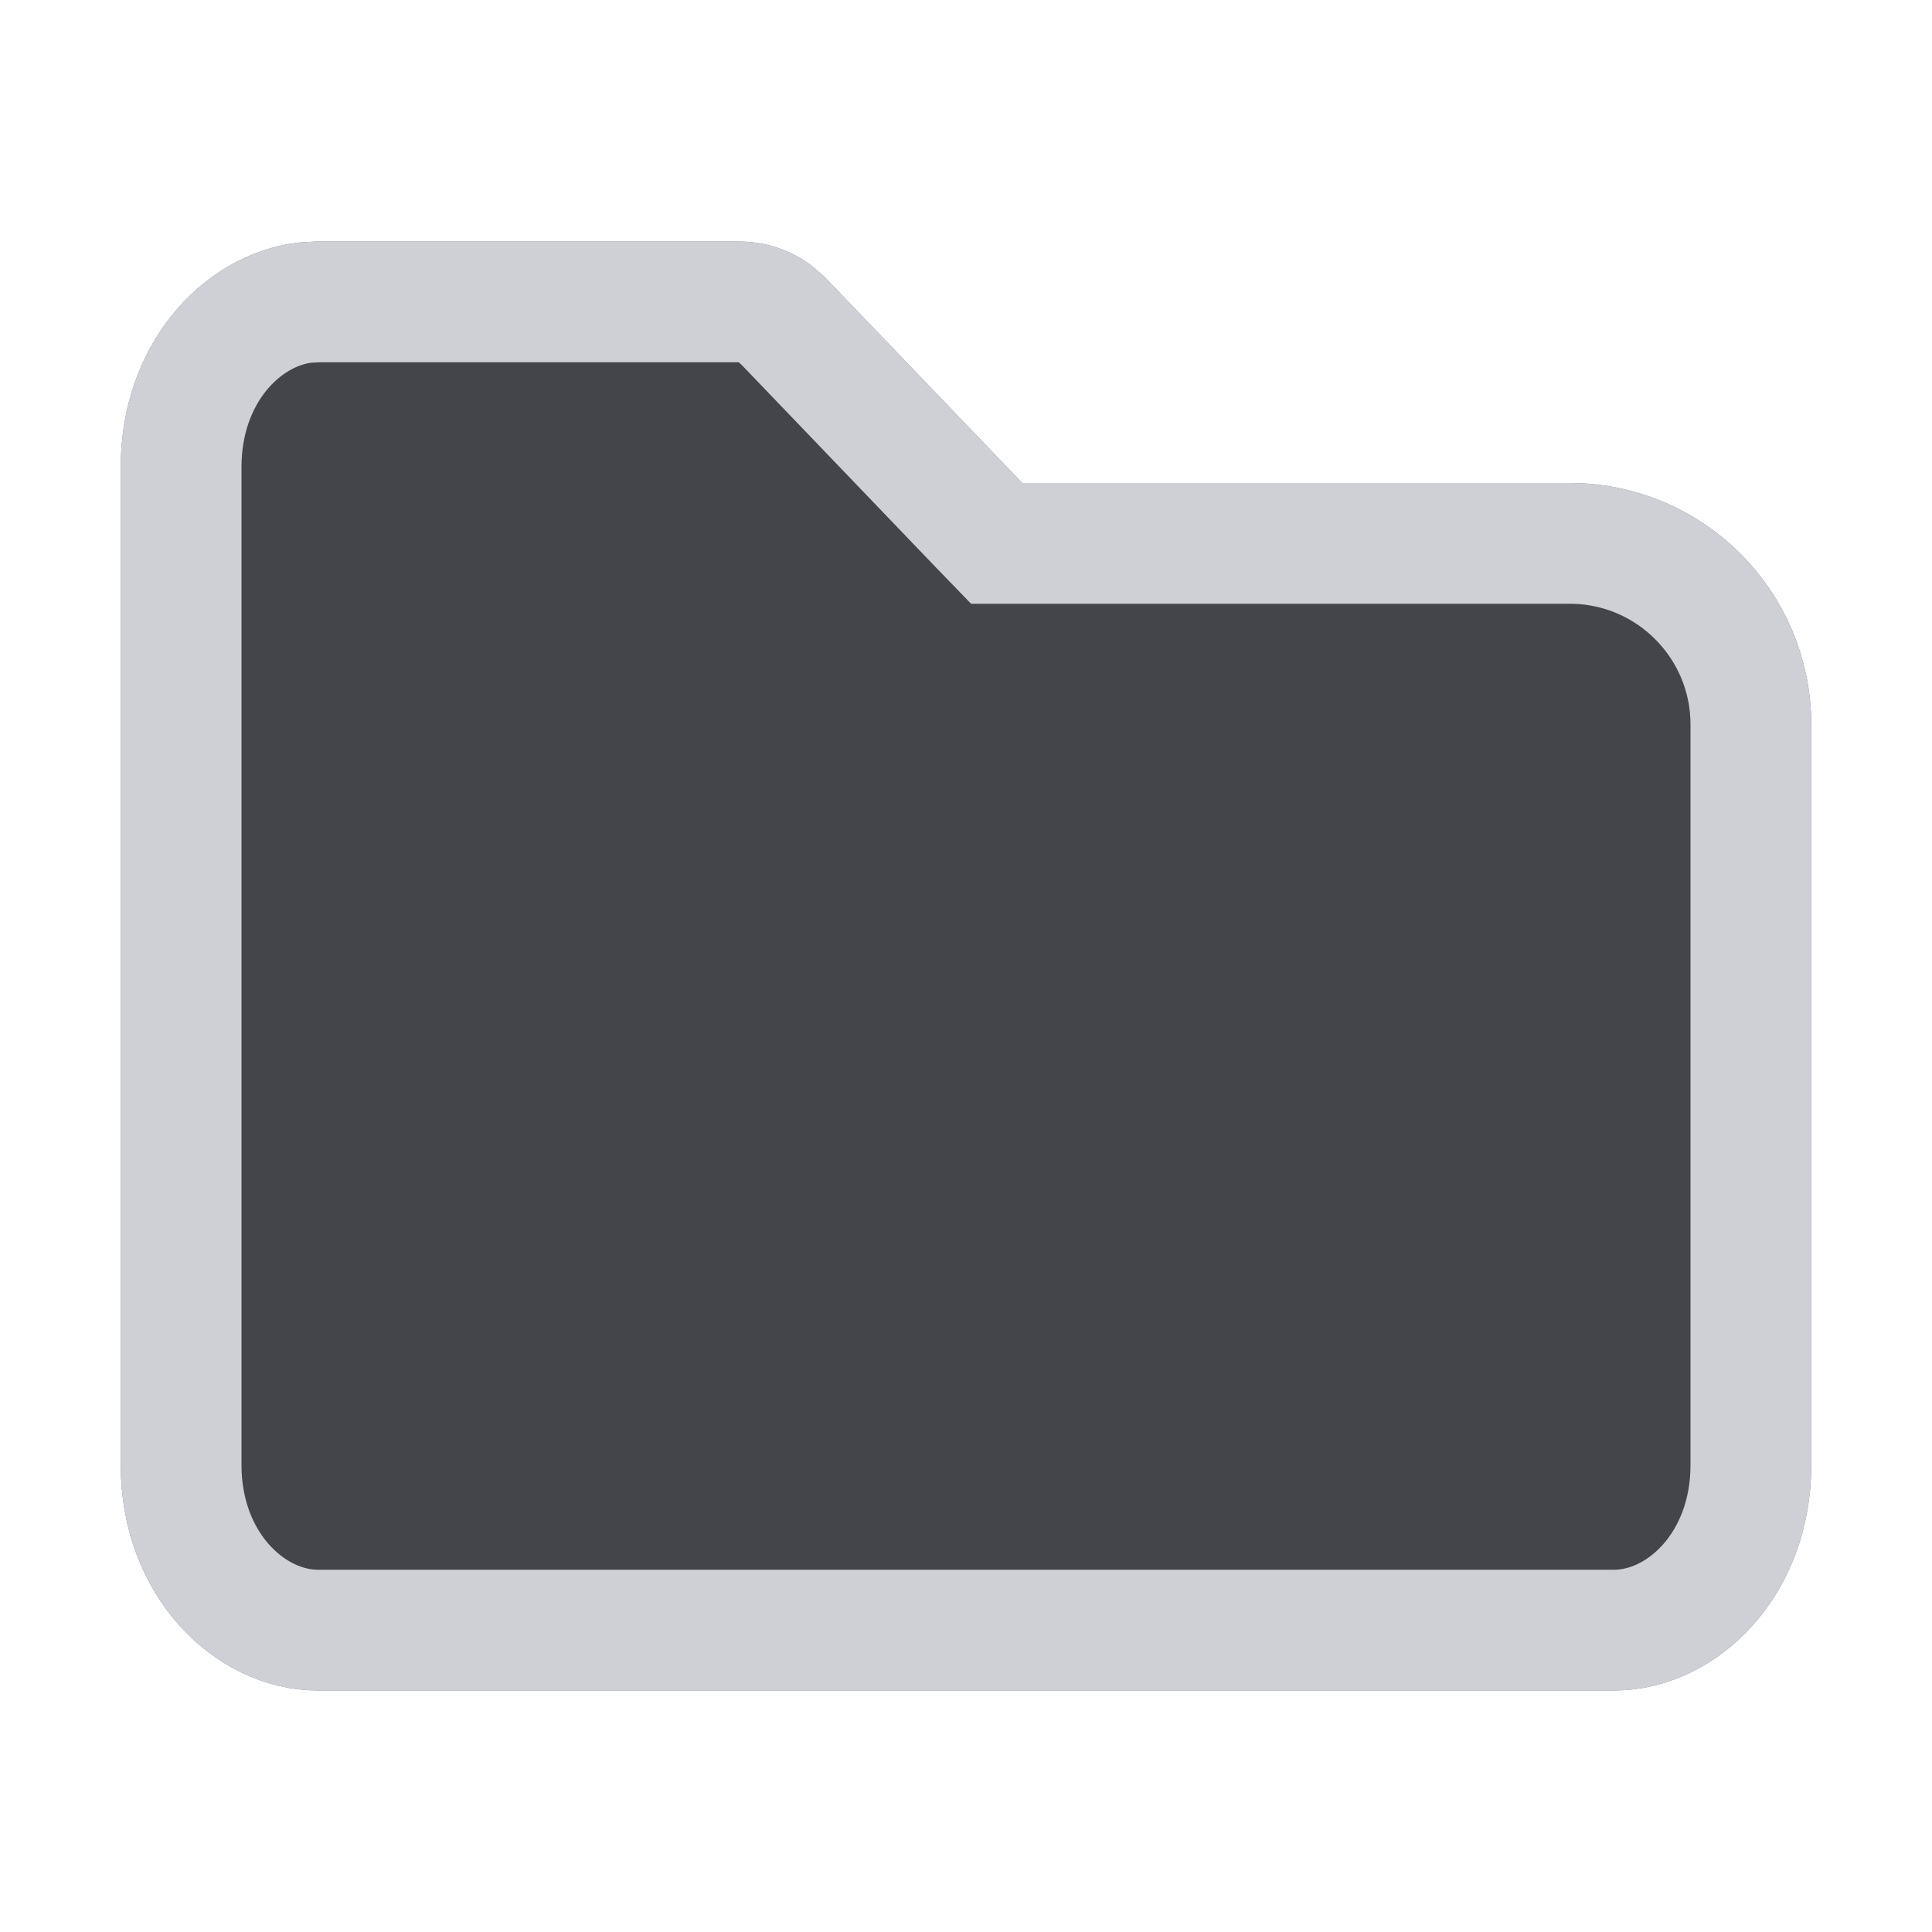
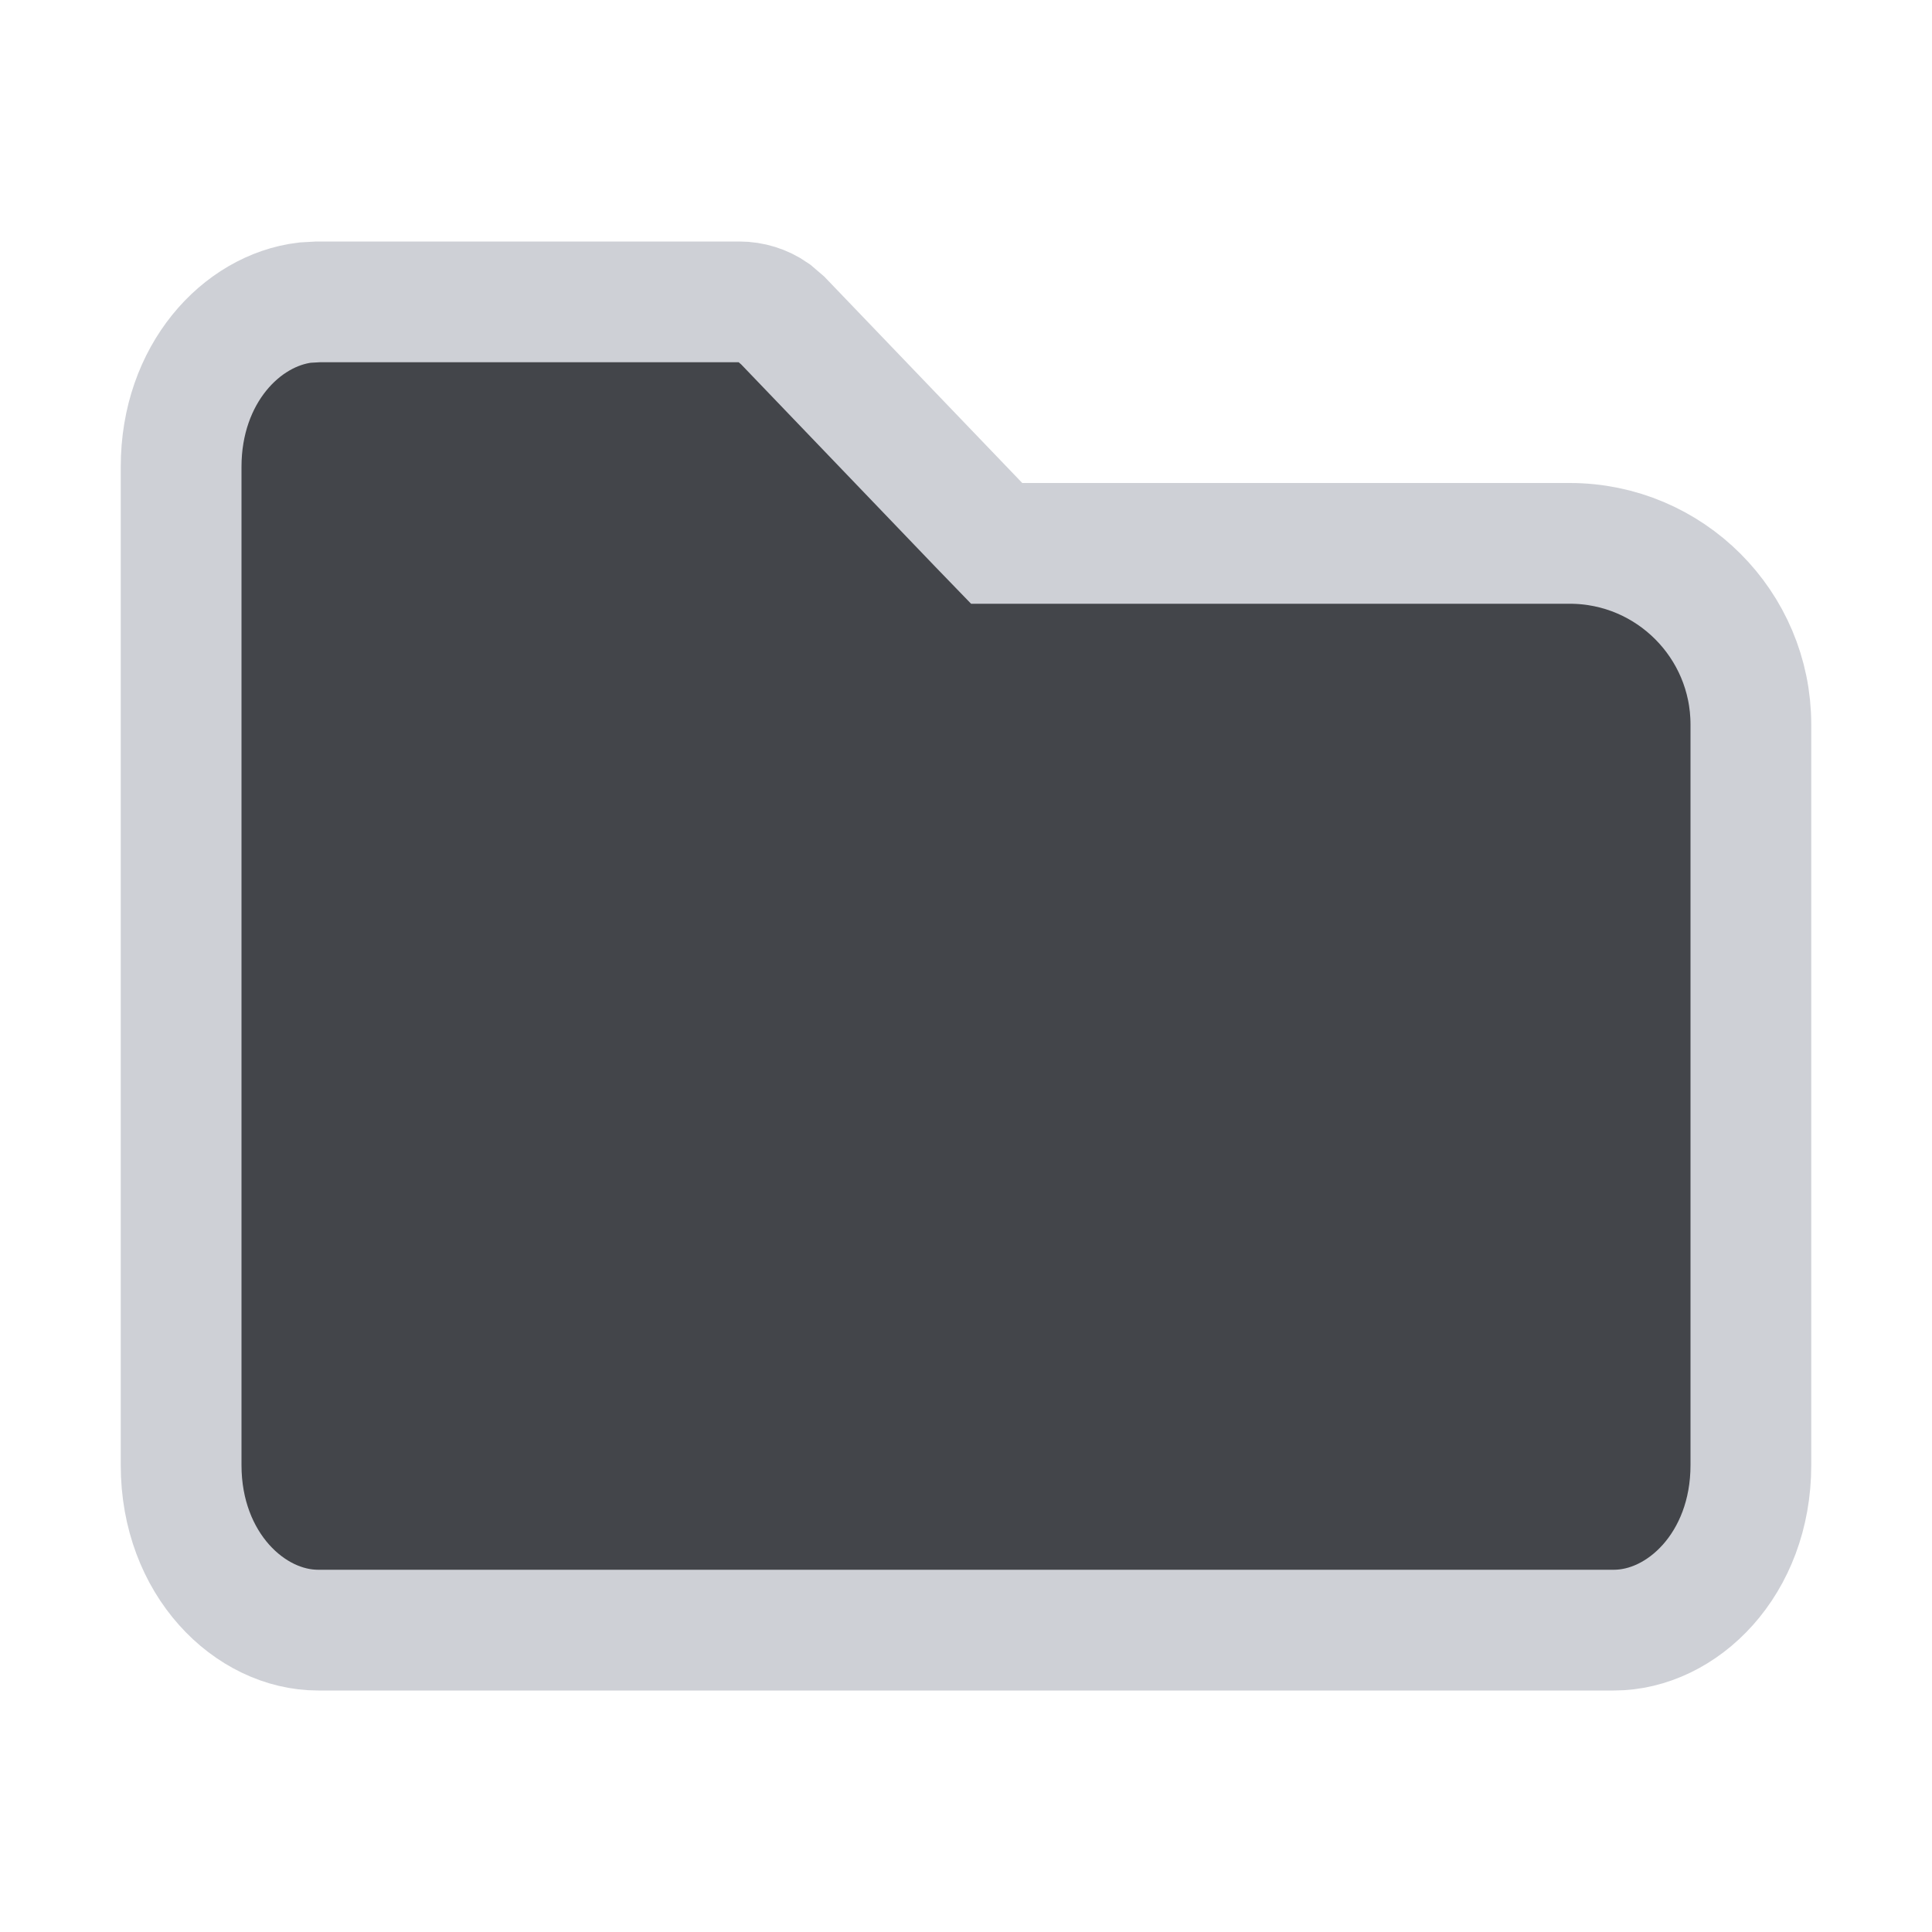
<svg xmlns="http://www.w3.org/2000/svg" width="16" height="16" viewBox="0 0 16 16" fill="none">
-   <path d="M2.634 2.5H6.122C6.224 2.5 6.323 2.531 6.405 2.588L6.482 2.654L8.105 4.346L8.254 4.5H13C13.828 4.5 14.5 5.172 14.5 6V12.134C14.5 12.953 13.931 13.5 13.366 13.5H2.634C2.069 13.5 1.5 12.953 1.5 12.134V3.866C1.5 3.098 1.999 2.569 2.527 2.506L2.634 2.5Z" fill="#EBECF0" stroke="#6C707E" />
  <path d="M2.634 2.5H6.122C6.224 2.5 6.323 2.531 6.405 2.588L6.482 2.654L8.105 4.346L8.254 4.5H13C13.828 4.5 14.5 5.172 14.5 6V12.134C14.5 12.953 13.931 13.5 13.366 13.5H2.634C2.069 13.5 1.5 12.953 1.5 12.134V3.866C1.5 3.098 1.999 2.569 2.527 2.506L2.634 2.5Z" fill="#43454A" stroke="#CED0D6" />
</svg>
